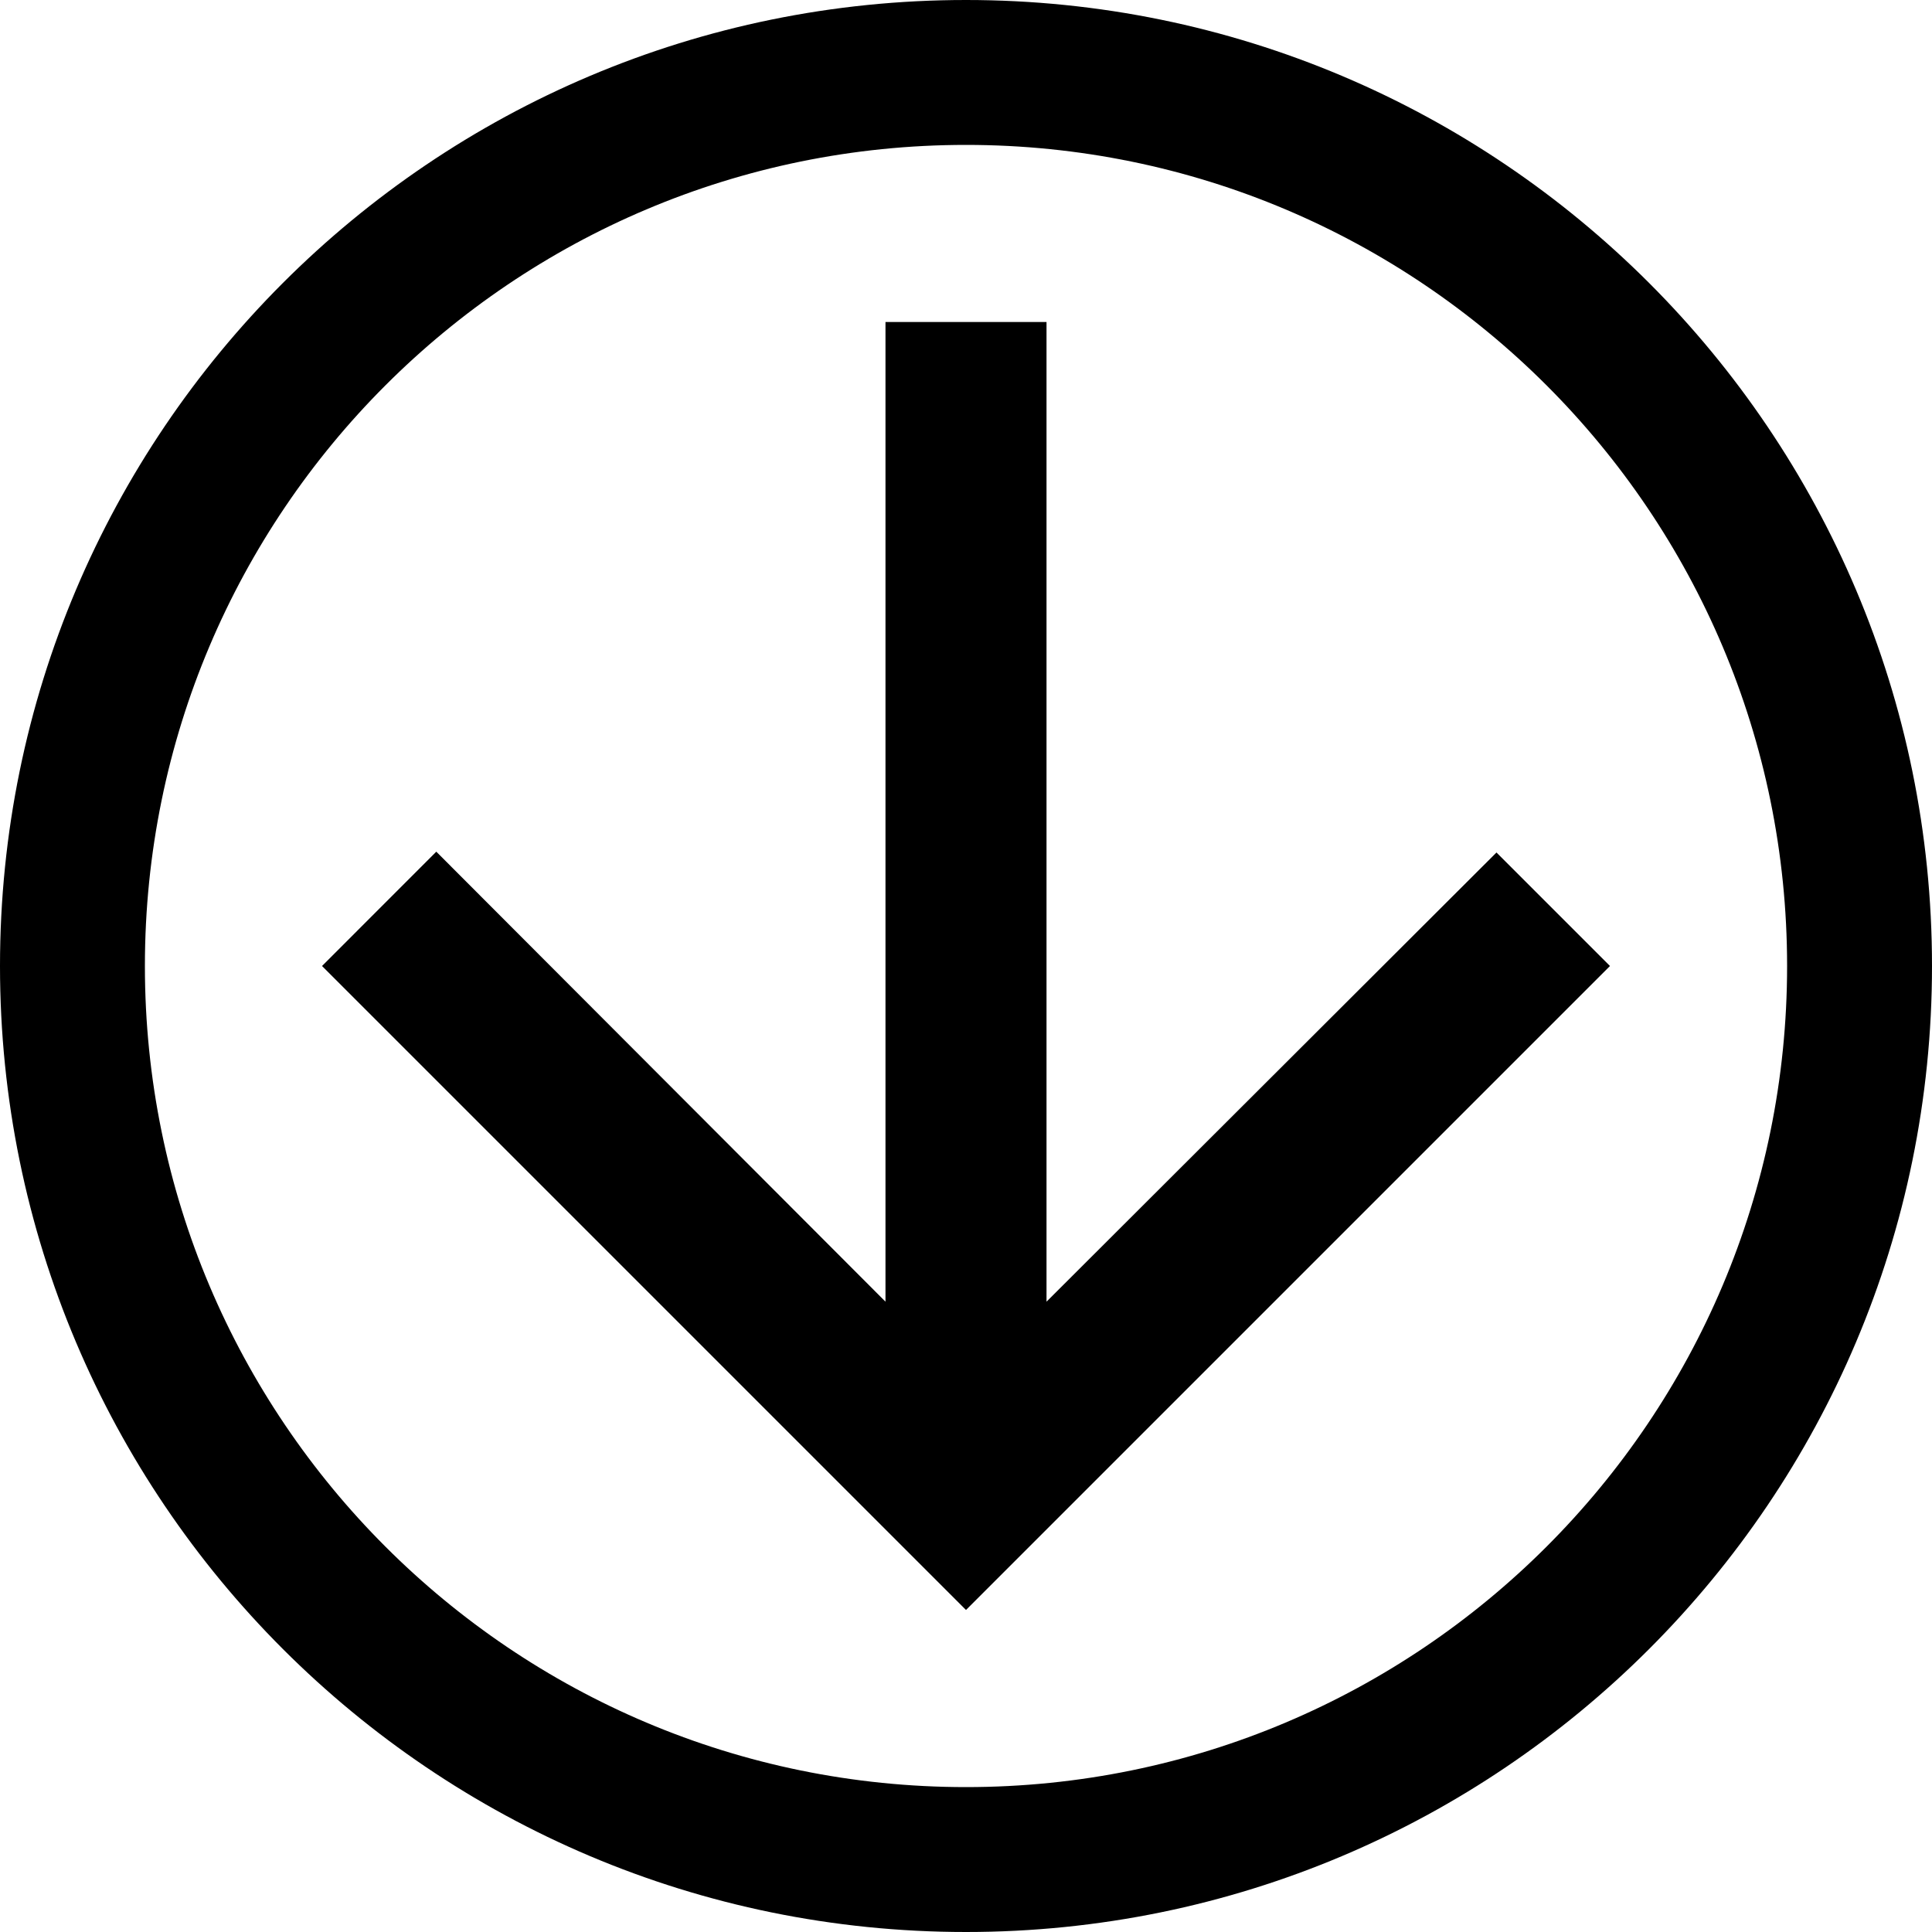
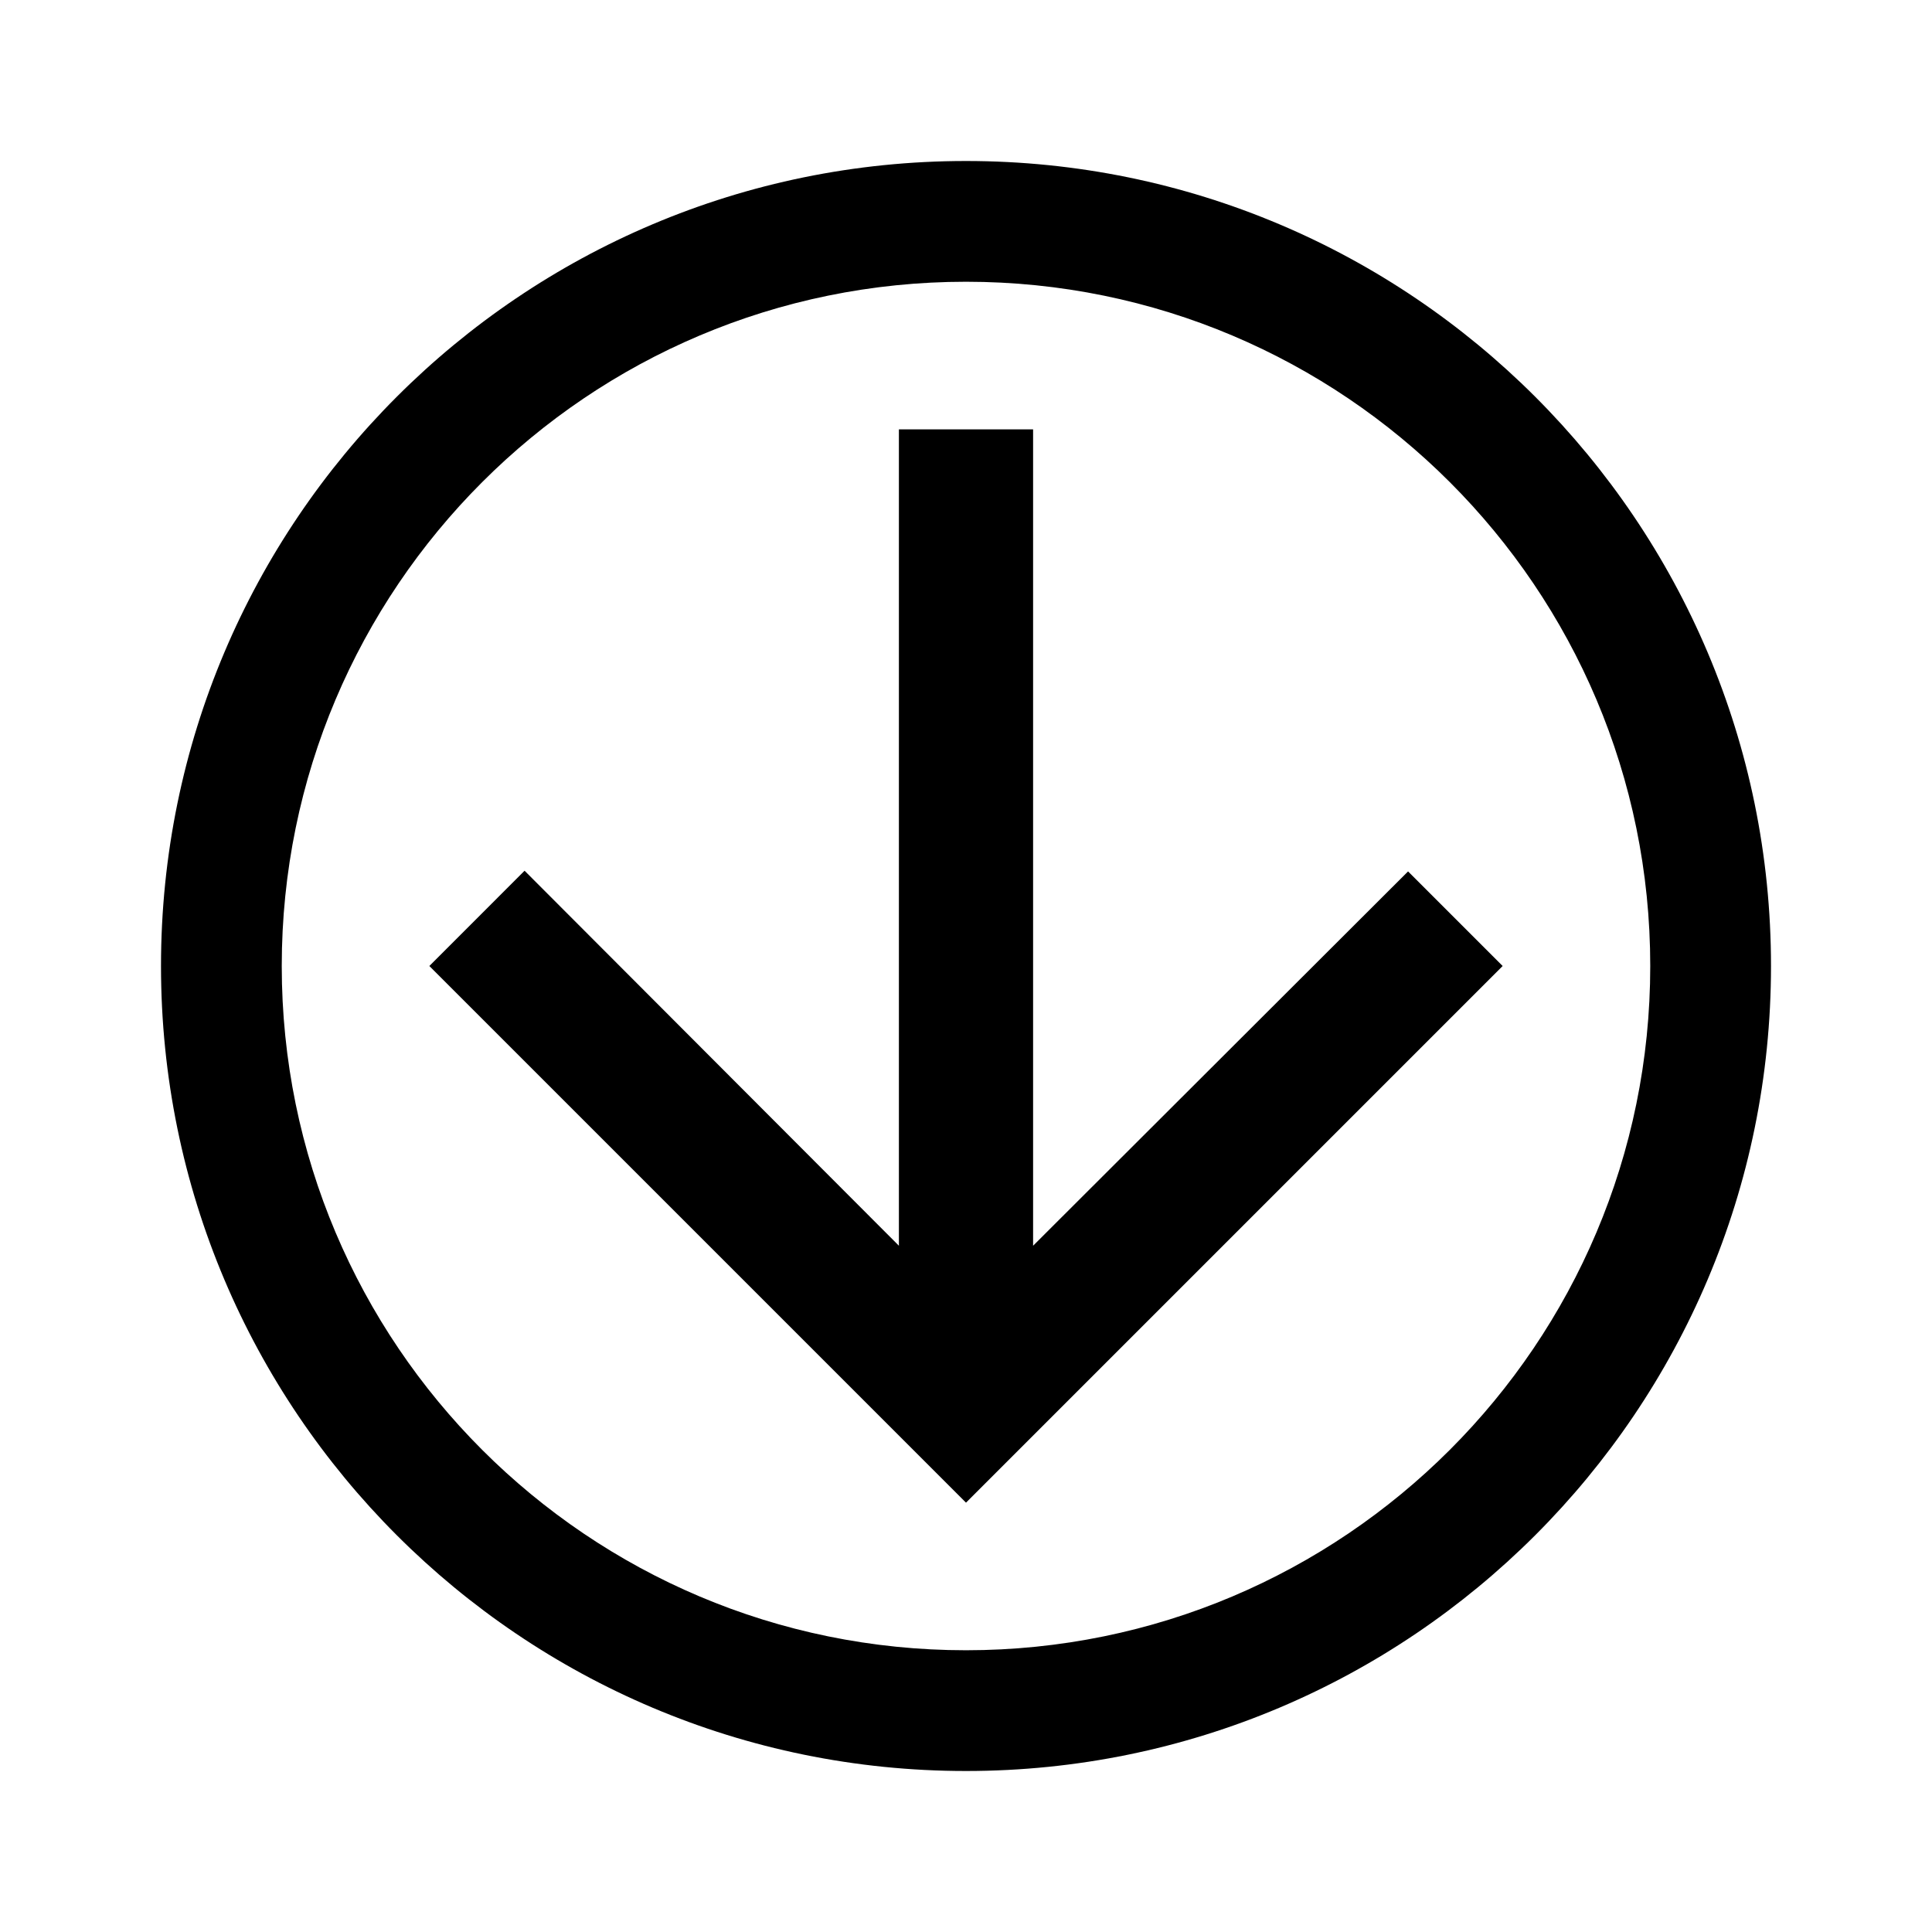
- <svg xmlns="http://www.w3.org/2000/svg" width="40px" height="40px" viewBox="0 0 40 40" version="1.1">
-   <g id="Iconography" stroke="none" stroke-width="1" fill="none" fill-rule="evenodd">
-     <g id="Icons-v2" transform="translate(-713, -224)" fill="#000000">
-       <g id="Denotive-Icons" transform="translate(95, 176)">
-         <g id="download" transform="translate(614, 44)">
-           <path d="M24,4 C35.046,4 44,12.954 44,24 C44,35.046 35.046,44 24,44 C12.954,44 4,35.046 4,24 C4,12.954 12.954,4 24,4 Z M24,7 C14.611,7 7,14.611 7,24 C7,33.389 14.611,41 24,41 C33.389,41 41,33.389 41,24 C41,14.611 33.389,7 24,7 Z M25.667,10.667 L25.667,30.95 L34.983,21.65 L37.333,24 L24,37.333 L10.667,24 L13.033,21.633 L22.333,30.95 L22.333,10.667 L25.667,10.667 Z" id="Combined-Shape" />
-         </g>
-       </g>
-     </g>
+ <svg xmlns="http://www.w3.org/2000/svg" width="48px" height="48px" viewBox="0 0 48 48" version="1.1">
+   <g id="Icon/download-black" stroke="none" stroke-width="1" fill="none" fill-rule="evenodd">
+     <path d="M24,4 C35.046,4 44,12.954 44,24 C44,35.046 35.046,44 24,44 C12.954,44 4,35.046 4,24 C4,12.954 12.954,4 24,4 Z M24,7 C14.611,7 7,14.611 7,24 C7,33.389 14.611,41 24,41 C33.389,41 41,33.389 41,24 C41,14.611 33.389,7 24,7 Z M25.667,10.667 L25.667,30.95 L34.983,21.65 L37.333,24 L24,37.333 L10.667,24 L13.033,21.633 L22.333,30.95 L22.333,10.667 L25.667,10.667 Z" id="Combined-Shape" fill="#000000" />
  </g>
</svg>
